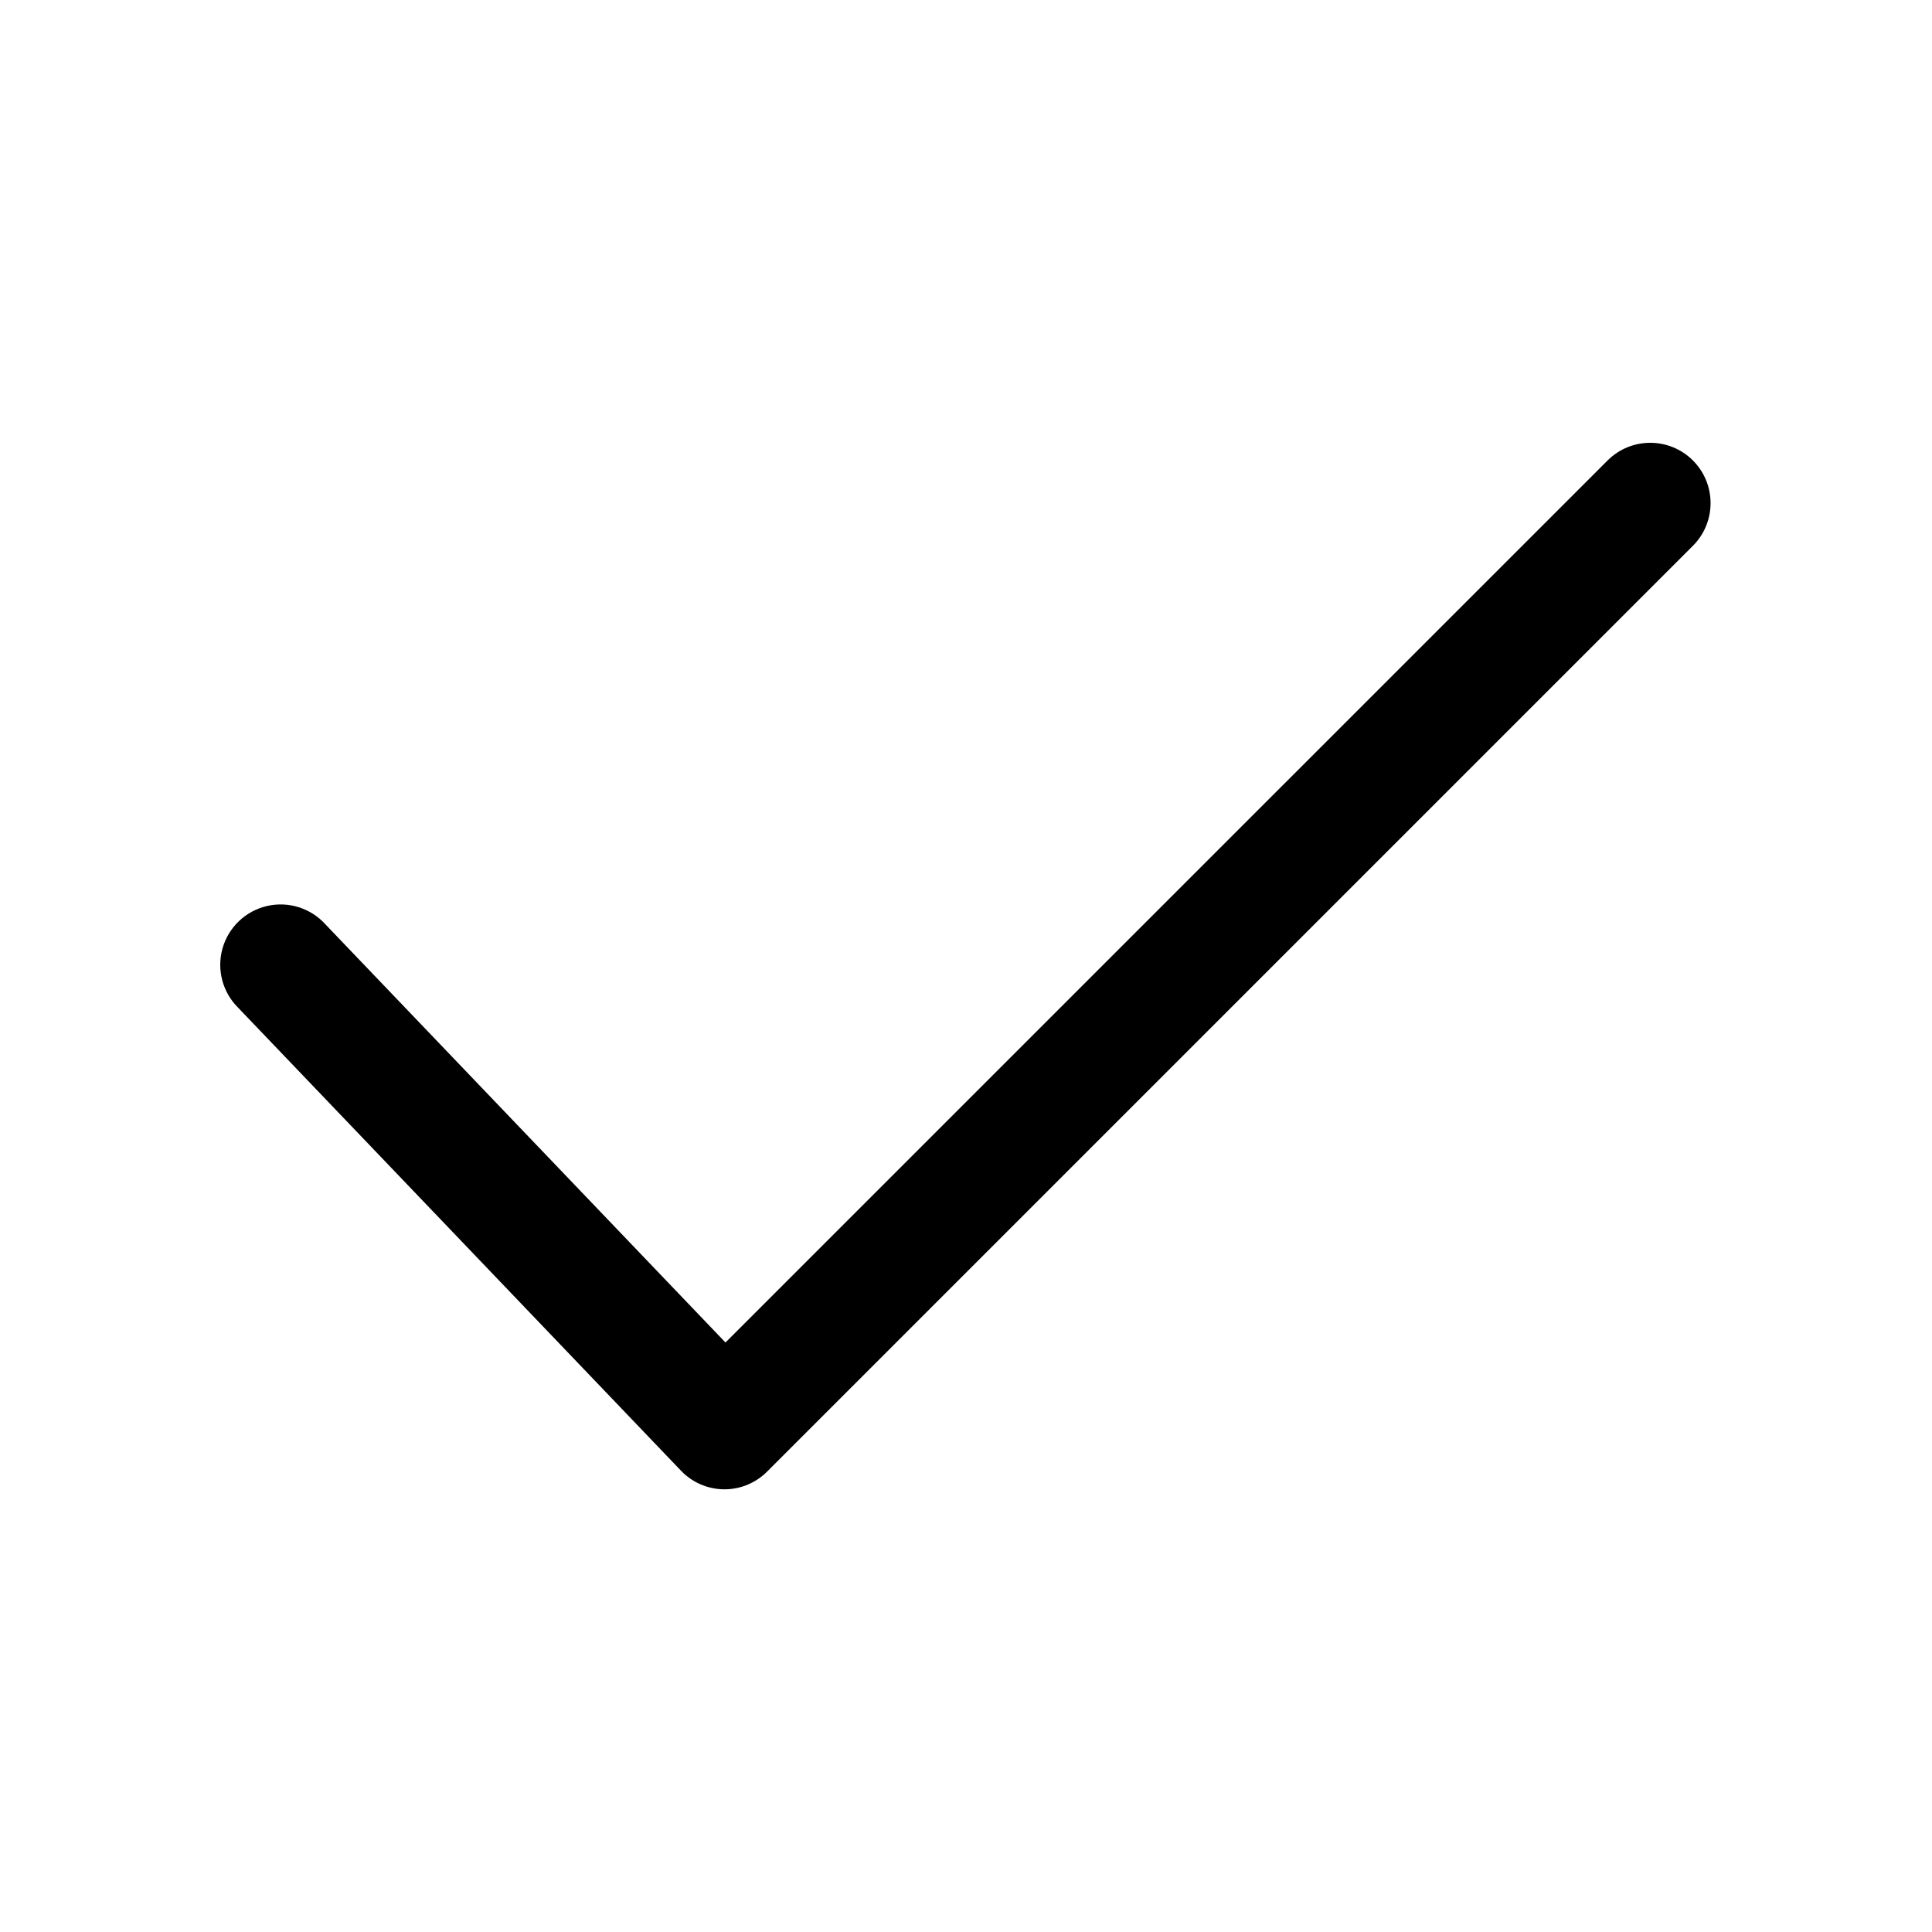
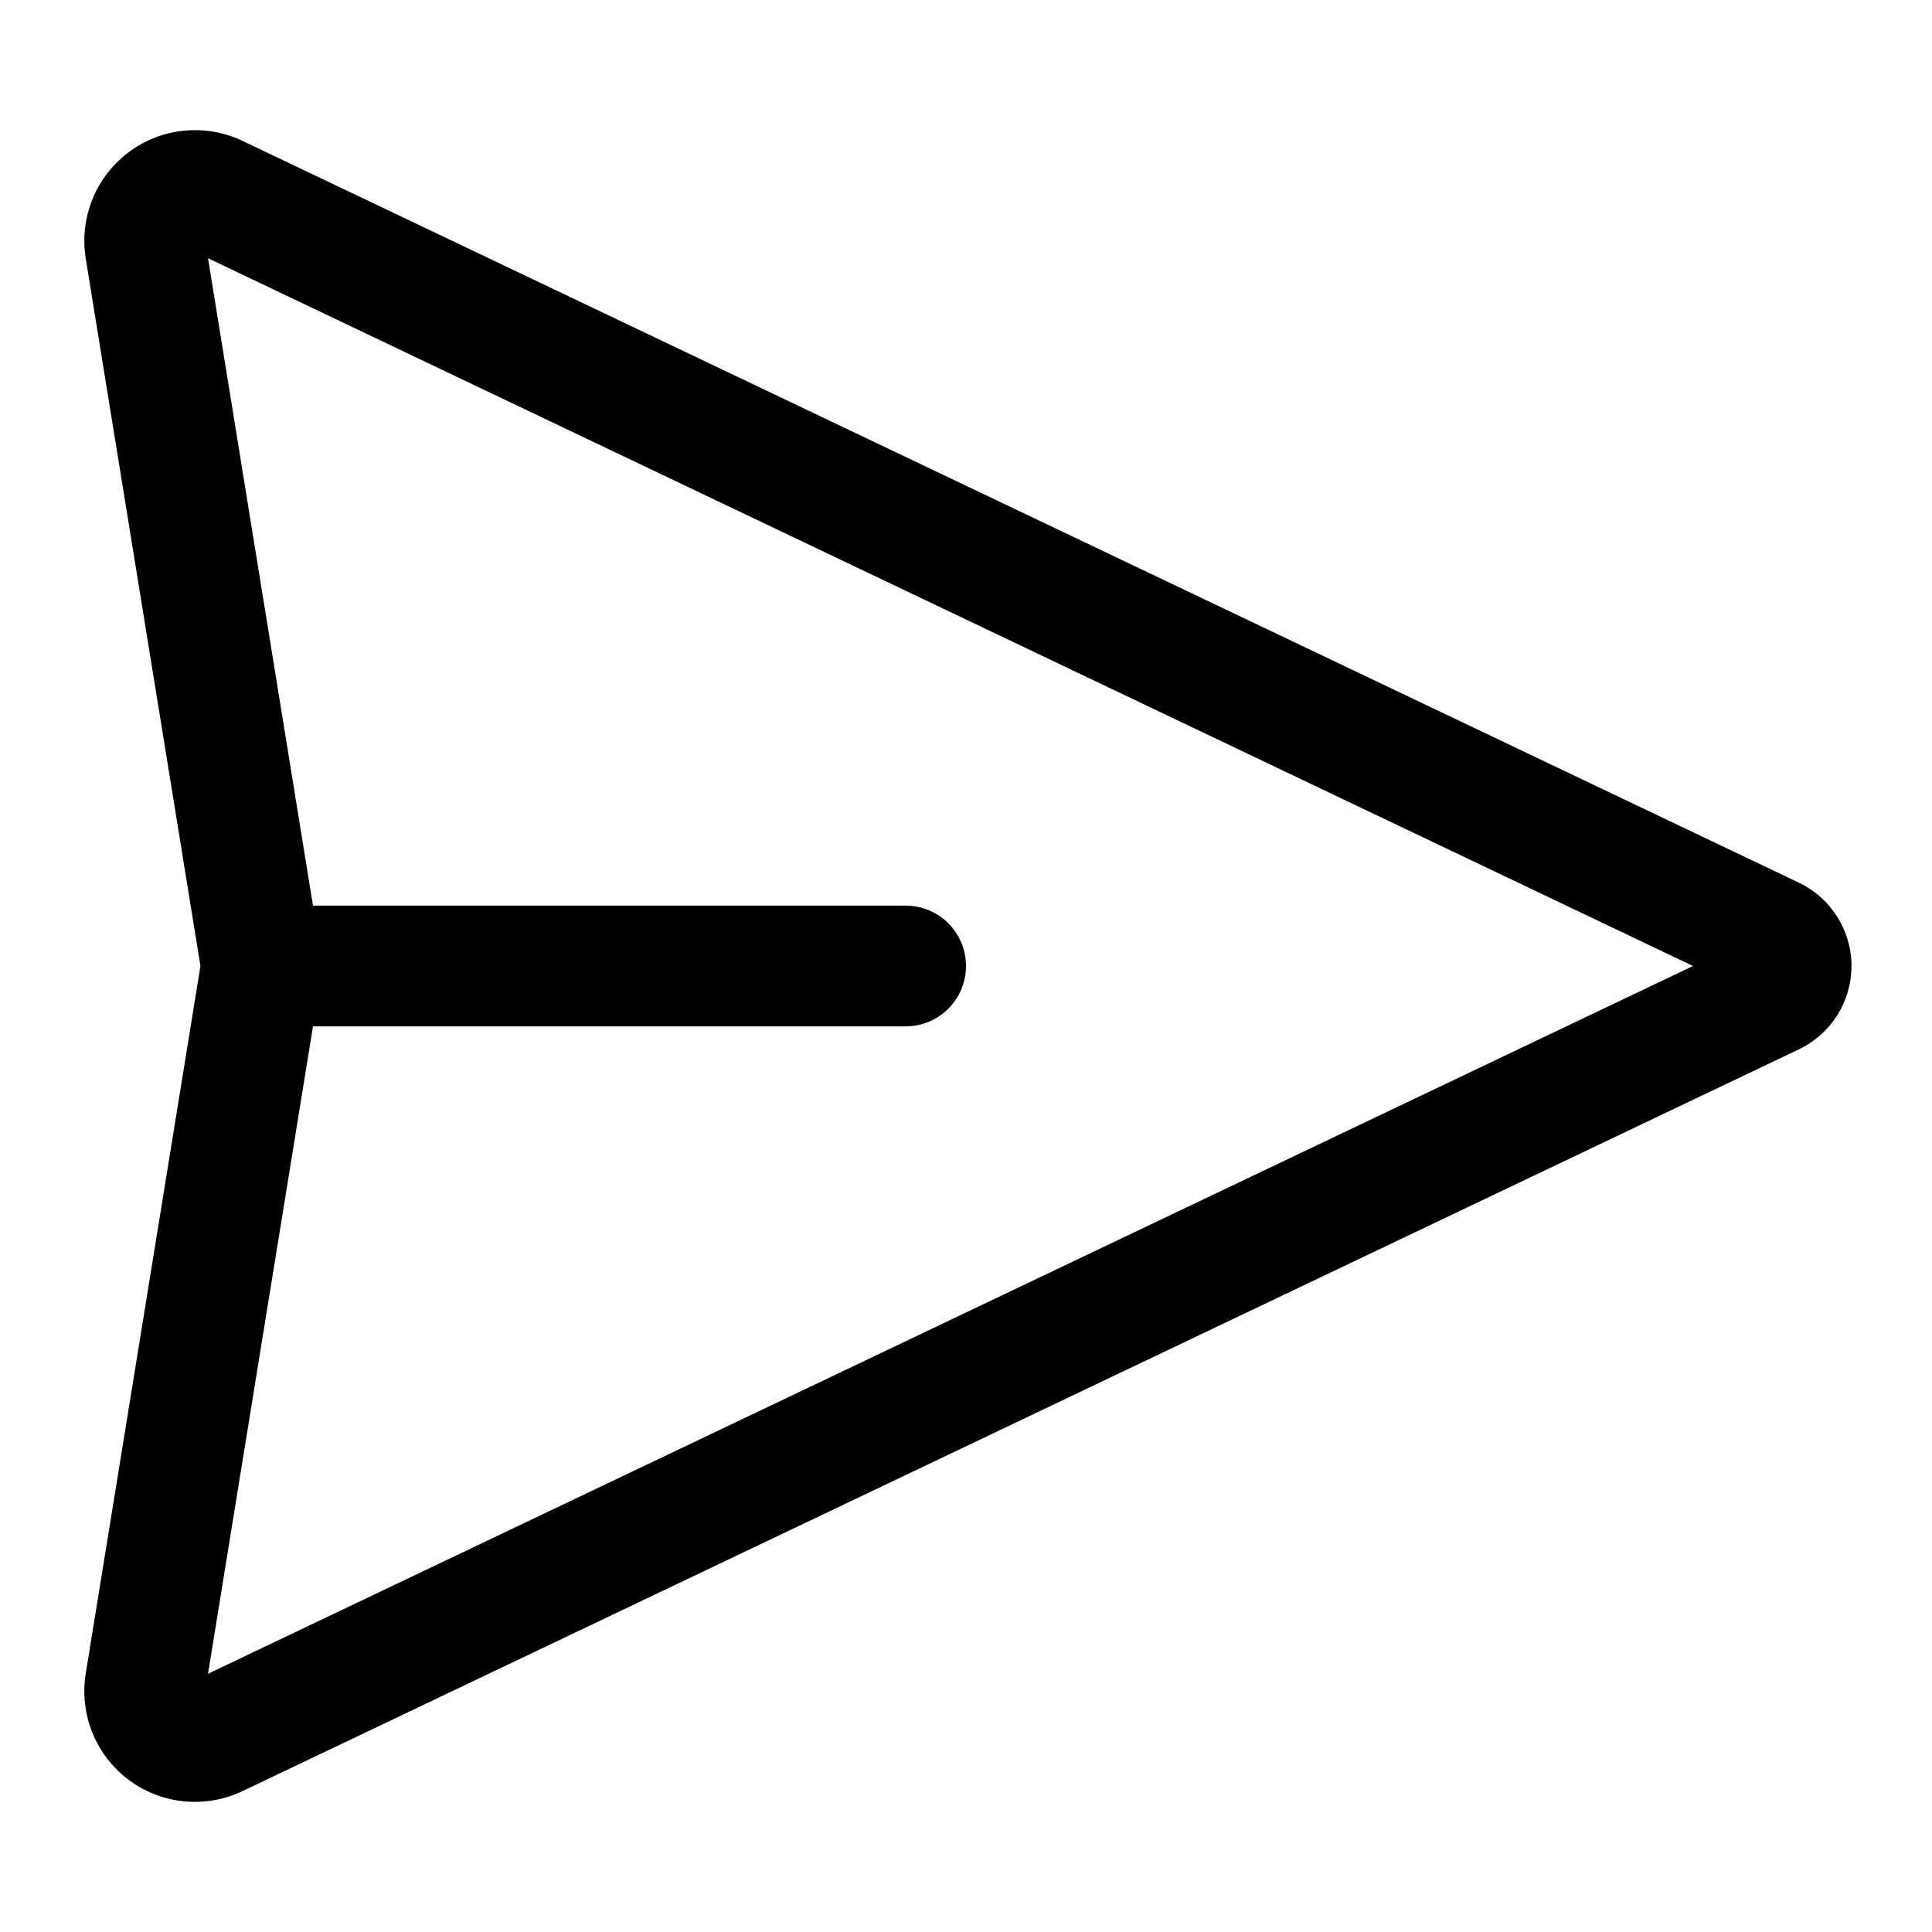
<svg xmlns="http://www.w3.org/2000/svg" viewBox="0 0 24 24" width="24" height="24">
-   <path d="M21.03 5.72a.75.75 0 0 1 0 1.06l-11.5 11.5a.747.747 0 0 1-1.072-.012l-5.5-5.75a.75.75 0 1 1 1.084-1.036l4.97 5.195L19.97 5.72a.75.75 0 0 1 1.06 0Z" />
+   <path d="M1.513 1.96a1.374 1.374 0 0 1 1.499-.21l19.335 9.215a1.147 1.147 0 0 1 0 2.07L3.012 22.25a1.374 1.374 0 0 1-1.947-1.46L2.49 12 1.065 3.21a1.375 1.375 0 0 1 .448-1.25Zm2.375 10.79-1.304 8.042L21.031 12 2.584 3.208l1.304 8.042h7.362a.75.75 0 0 1 0 1.5Z" />
</svg>
